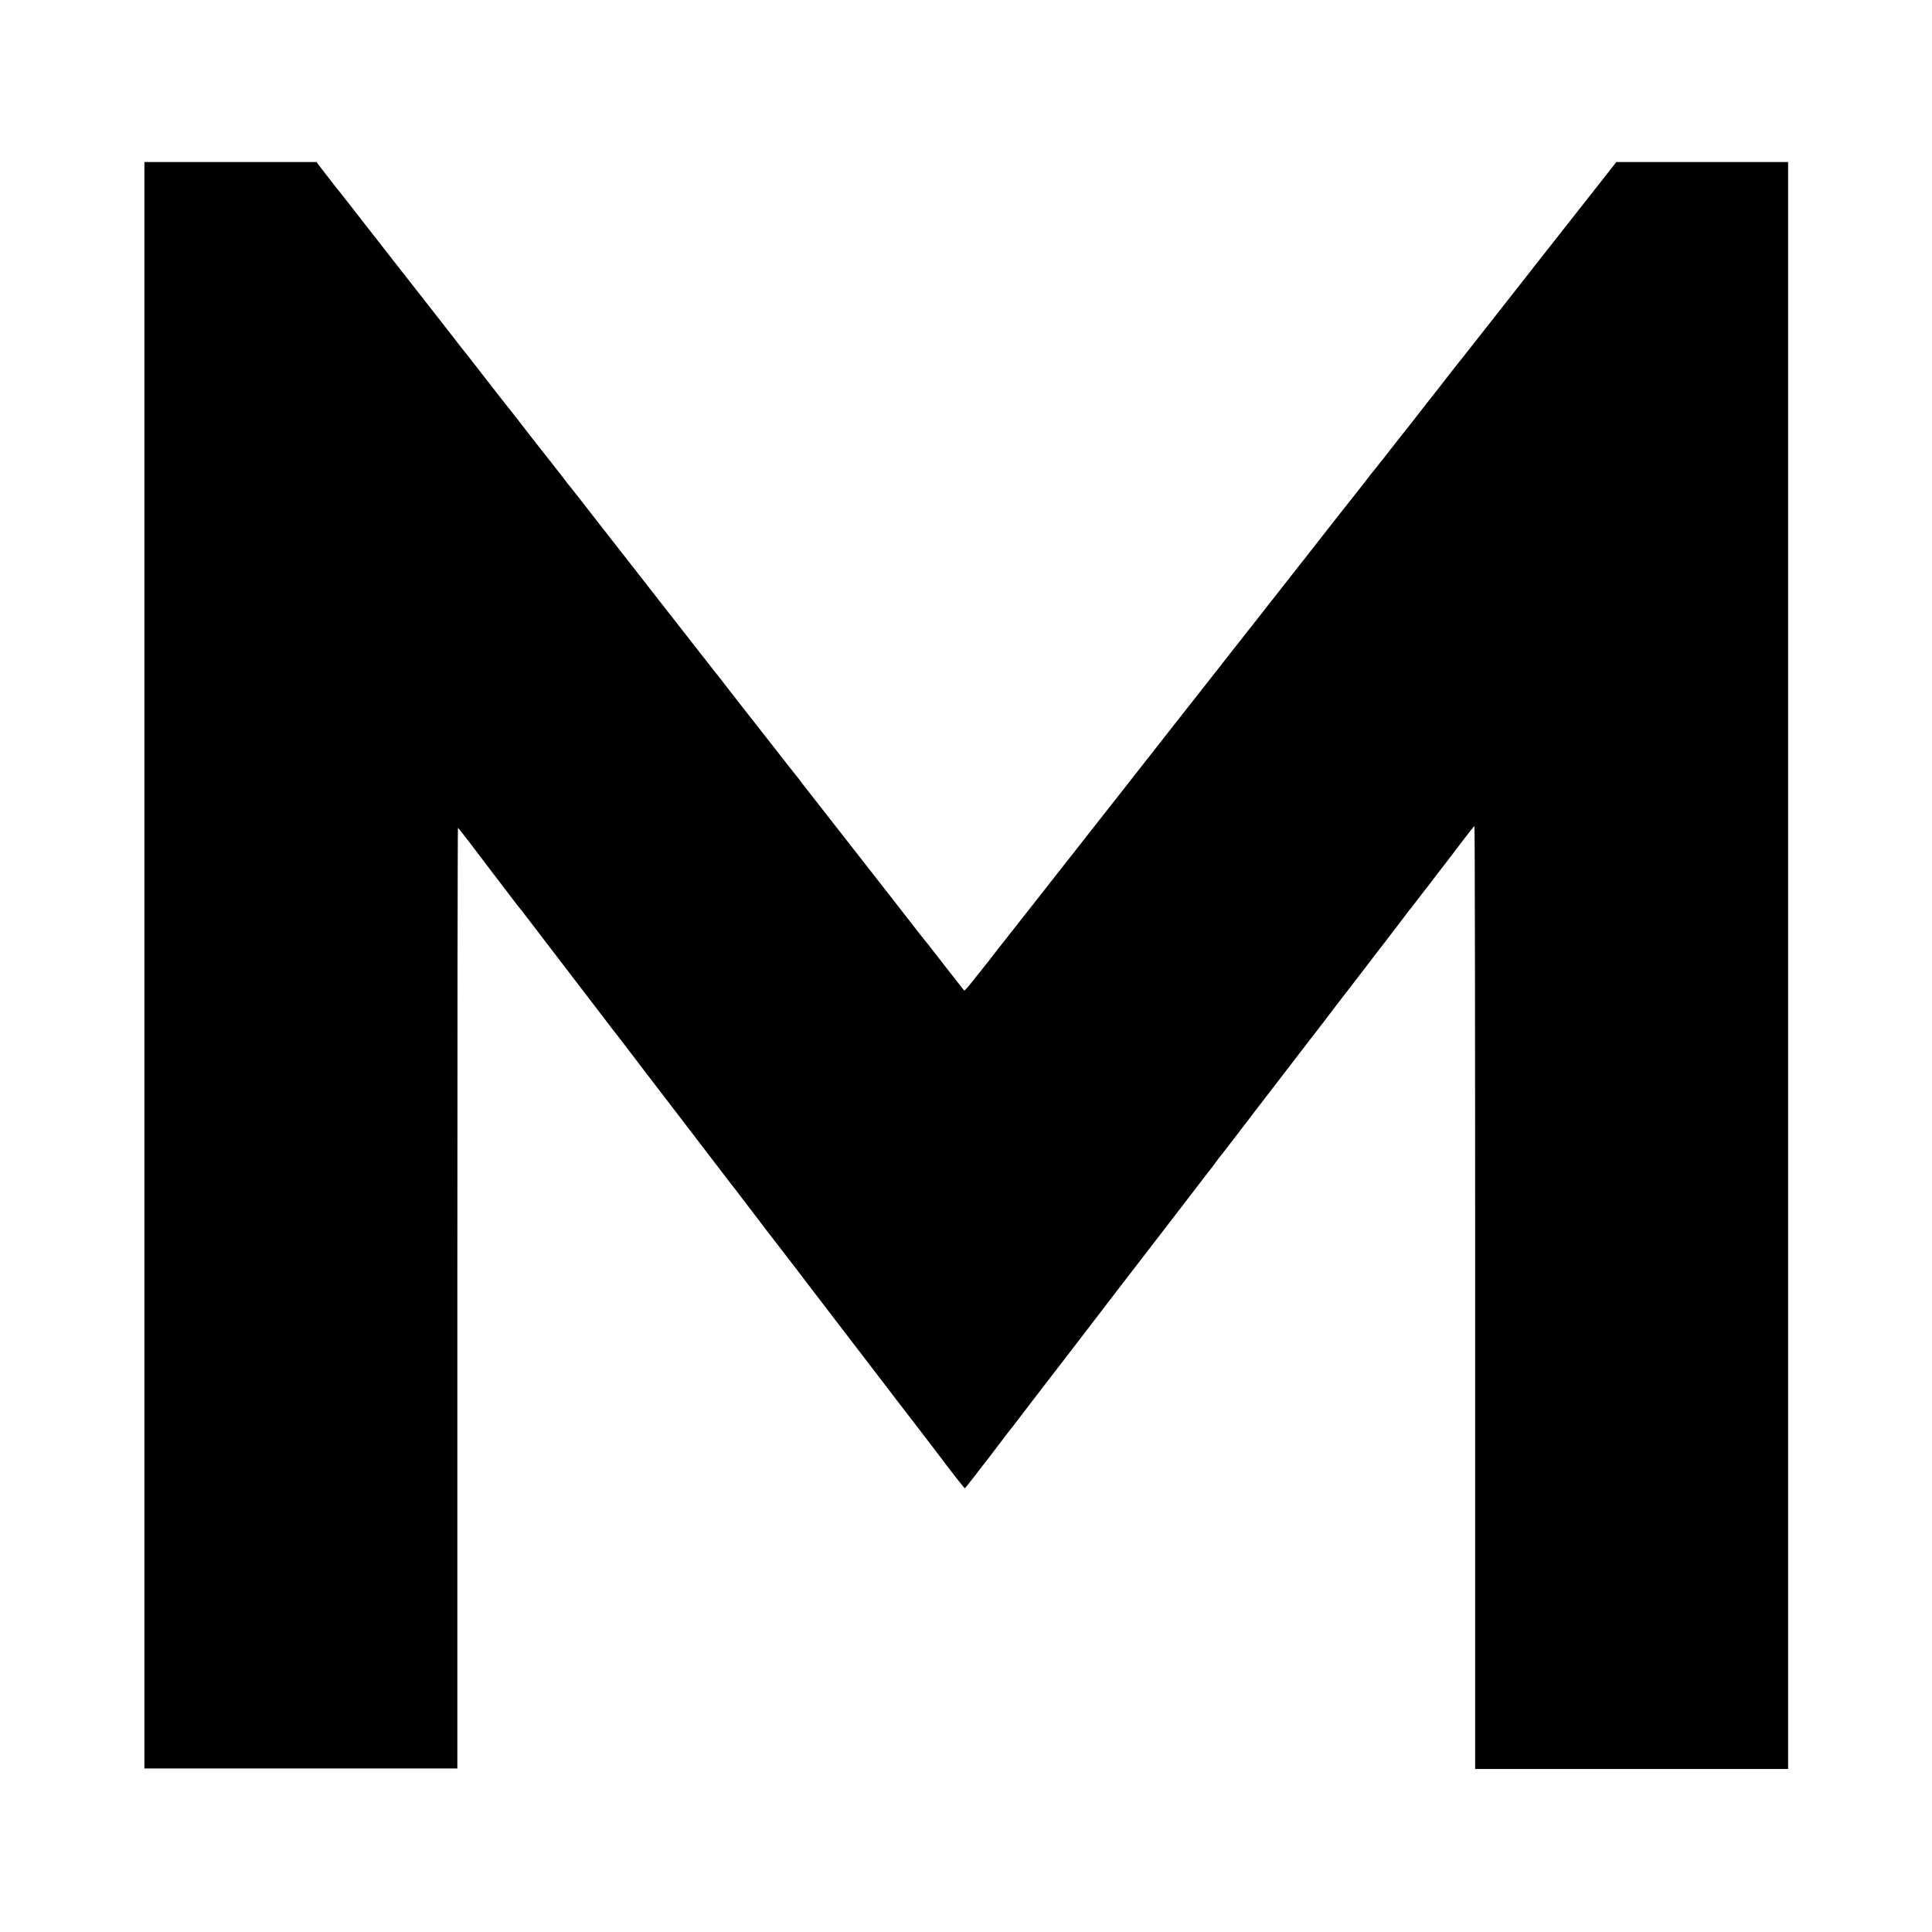
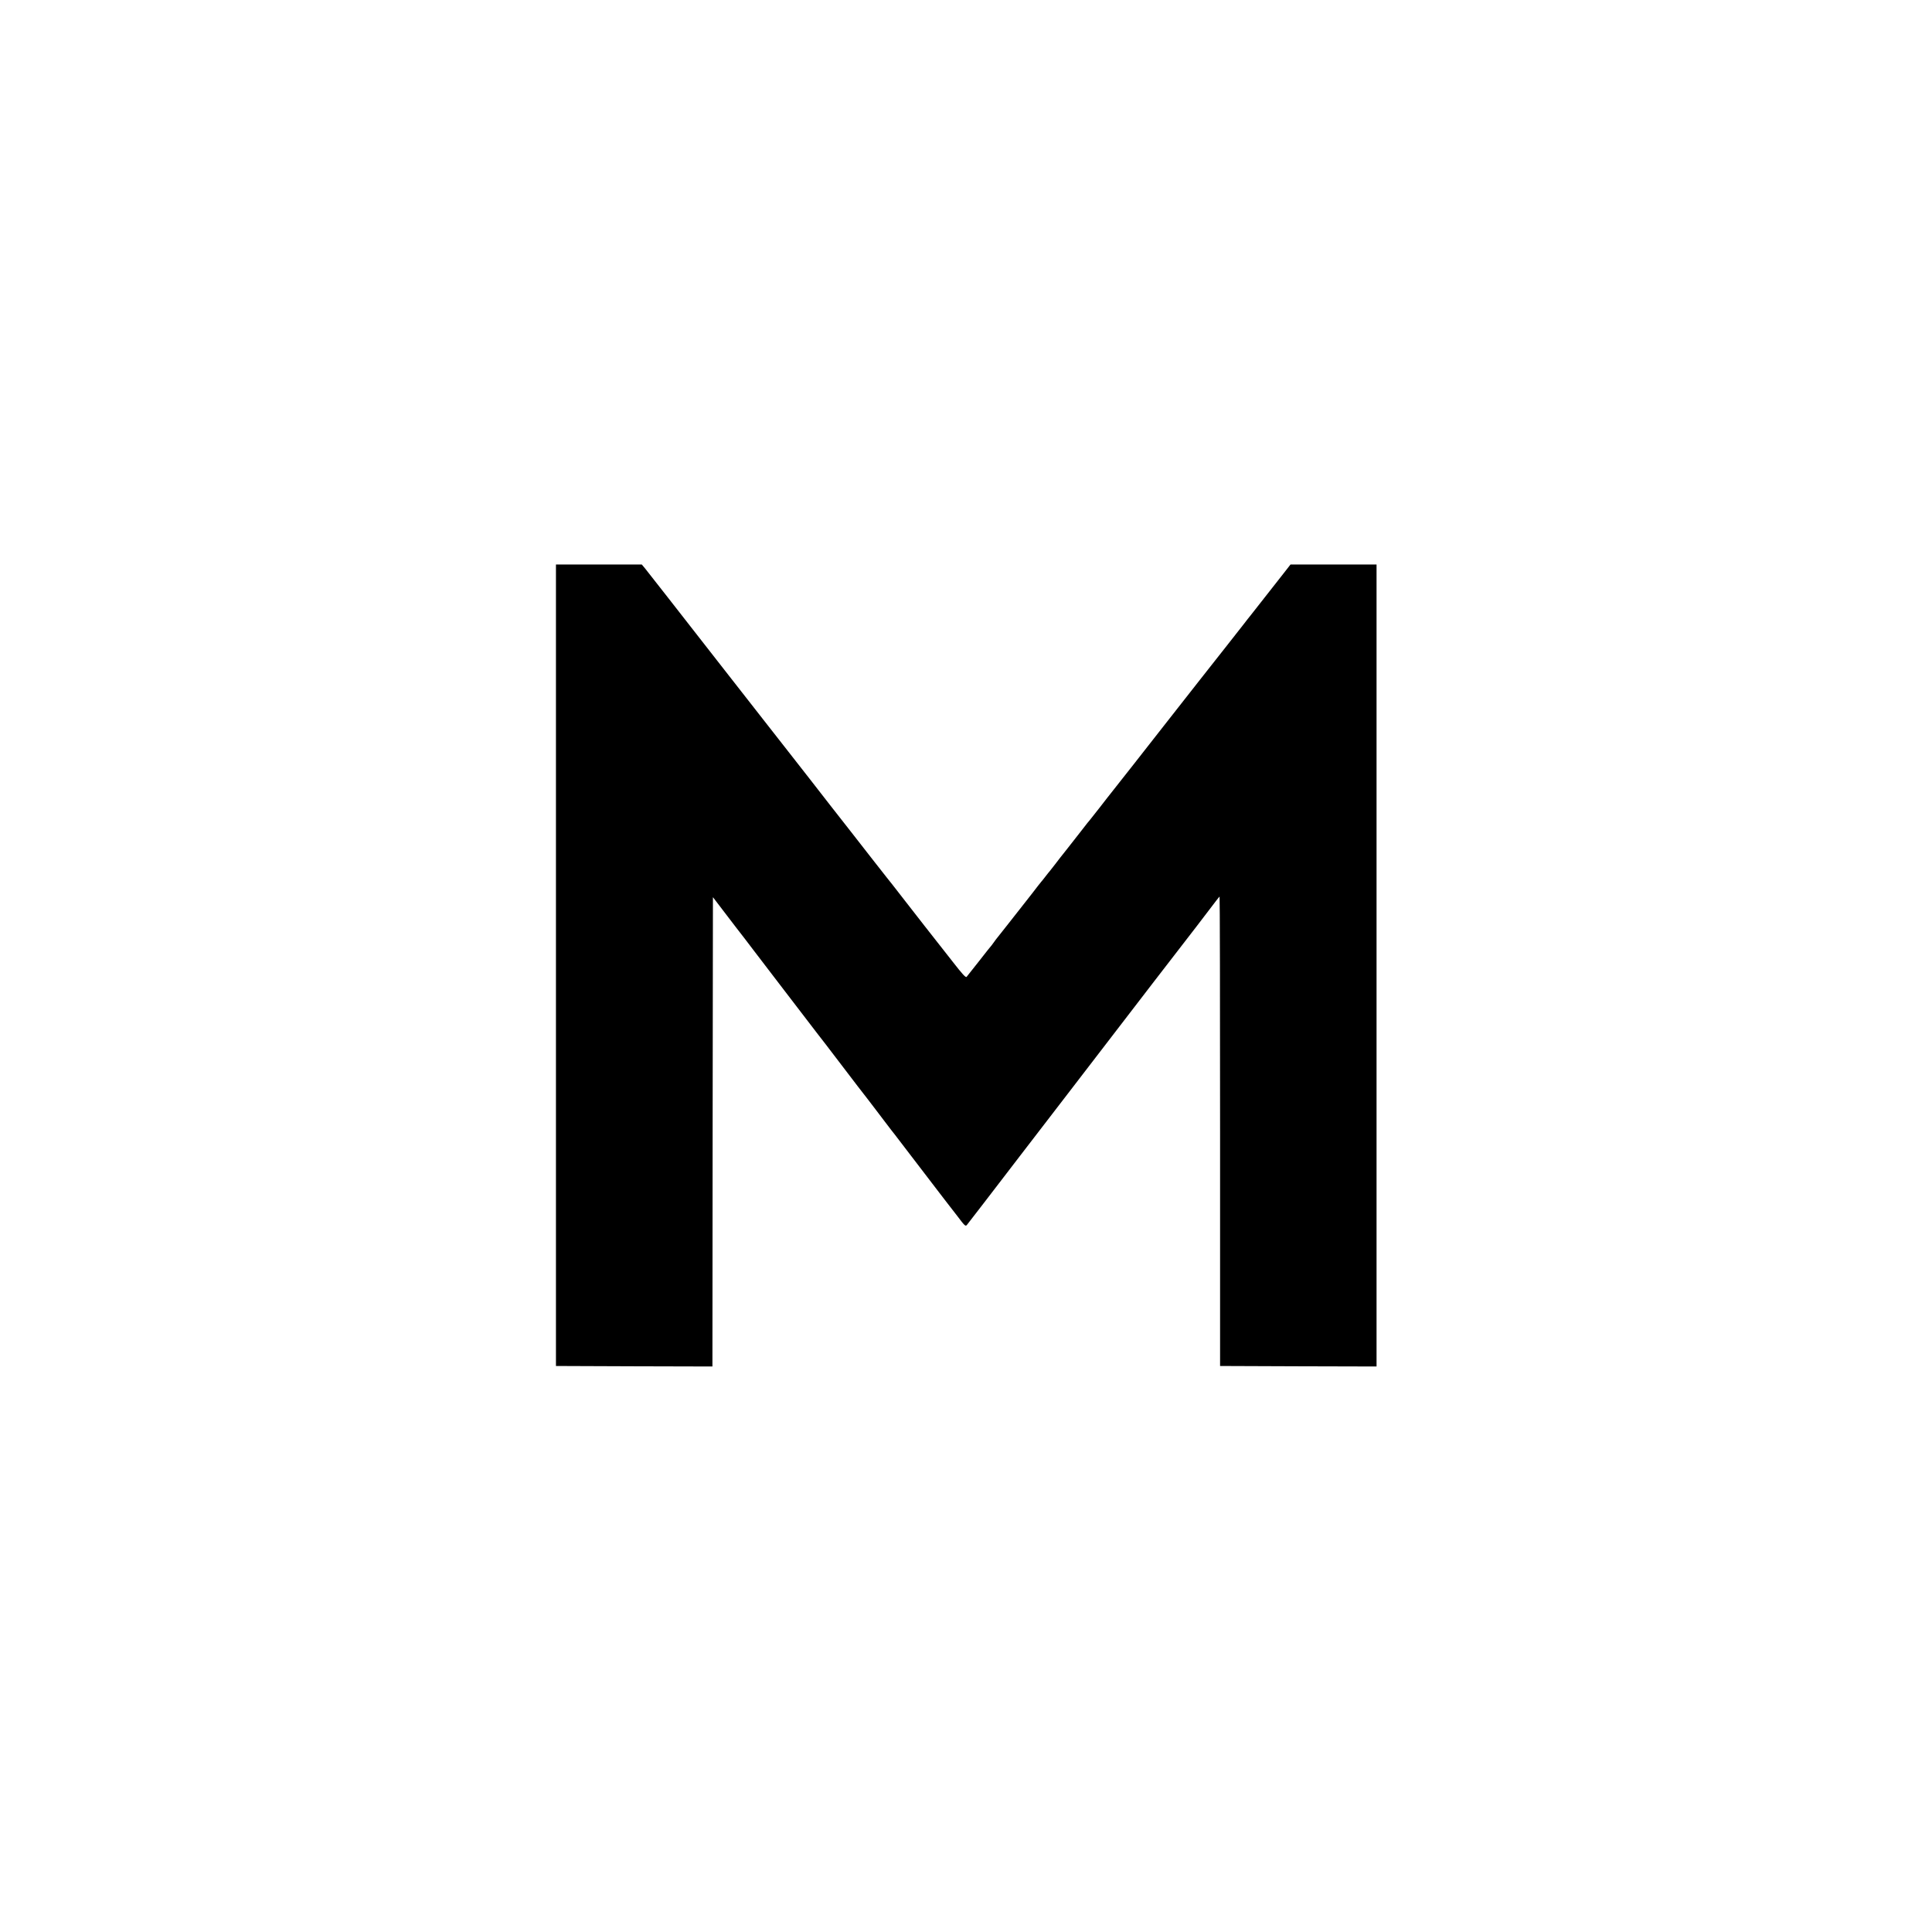
<svg xmlns="http://www.w3.org/2000/svg" version="1.0" width="1920pt" height="1920pt" viewBox="0 0 1920 1920" preserveAspectRatio="xMidYMid meet">
  <g transform="translate(0,1920) scale(0.1,-0.1)" fill="#000000" stroke="none">
-     <path d="M1435 9608 l0 -7983 1555 0 1555 0 0 4677 c0 2572 3 4674 6 4672 3 -2 59 -72 123 -156 64 -84 164 -216 223 -294 60 -77 142 -185 183 -240 41 -54 78 -101 81 -104 3 -3 57 -72 120 -155 62 -82 119 -157 126 -165 16 -20 429 -559 562 -734 59 -78 114 -150 123 -161 10 -11 72 -92 139 -180 154 -202 207 -272 574 -750 164 -214 342 -446 394 -515 52 -69 98 -127 101 -130 3 -3 39 -50 80 -105 41 -55 77 -102 80 -105 3 -3 32 -41 65 -85 33 -43 66 -86 72 -95 7 -8 78 -100 158 -205 80 -104 156 -203 168 -218 12 -16 54 -70 92 -121 39 -51 207 -271 375 -490 168 -219 347 -452 398 -519 51 -67 103 -135 116 -152 13 -16 94 -122 181 -235 86 -113 168 -220 183 -239 15 -19 43 -55 62 -81 105 -142 253 -330 258 -330 4 1 43 49 87 107 44 58 85 111 90 117 6 6 37 47 71 91 129 171 229 301 239 311 5 7 19 24 30 40 11 15 36 48 56 73 19 25 87 114 150 196 63 83 227 296 365 474 137 178 272 354 299 390 28 36 80 104 115 150 36 46 99 128 140 182 41 53 102 132 135 175 33 43 198 258 368 478 169 221 313 408 320 416 7 8 23 31 37 50 13 19 27 37 30 40 4 3 87 111 186 240 98 129 184 242 191 250 12 15 446 580 487 633 11 16 39 52 62 80 31 40 197 256 246 322 4 6 18 24 31 40 14 17 111 143 216 280 105 138 202 264 215 280 27 34 146 191 210 275 22 30 43 57 46 60 3 3 35 43 70 90 36 46 71 91 77 100 7 8 63 80 123 160 61 80 120 156 131 170 11 14 68 89 127 167 59 78 110 142 115 143 4 0 7 -2108 7 -4685 l0 -4685 1555 0 1555 0 0 7985 0 7985 -853 0 -854 0 -189 -241 c-104 -132 -196 -249 -204 -259 -8 -10 -51 -64 -95 -121 -108 -138 -243 -309 -263 -334 -9 -12 -39 -50 -67 -85 -27 -36 -55 -72 -62 -80 -7 -8 -35 -44 -63 -80 -28 -36 -56 -72 -63 -80 -7 -8 -95 -121 -196 -250 -255 -324 -410 -521 -430 -545 -9 -11 -39 -49 -66 -85 -27 -36 -55 -72 -62 -80 -17 -20 -214 -272 -267 -341 -24 -30 -50 -64 -59 -75 -9 -10 -62 -77 -118 -149 -55 -71 -108 -139 -117 -150 -10 -11 -33 -40 -52 -65 -19 -25 -37 -47 -40 -50 -3 -3 -28 -34 -55 -70 -28 -36 -55 -72 -62 -80 -17 -20 -474 -601 -523 -665 -21 -27 -69 -89 -107 -136 -37 -48 -106 -135 -153 -195 -47 -60 -92 -118 -101 -129 -10 -11 -59 -74 -110 -140 -51 -66 -95 -122 -98 -125 -3 -3 -28 -34 -56 -70 -27 -36 -55 -72 -62 -80 -7 -8 -108 -136 -224 -285 -320 -407 -374 -476 -515 -655 -71 -91 -134 -172 -141 -180 -35 -44 -151 -192 -173 -220 -14 -18 -70 -90 -125 -160 -55 -70 -111 -141 -125 -159 -14 -18 -30 -38 -35 -44 -6 -7 -70 -88 -143 -182 -73 -93 -138 -177 -145 -185 -6 -8 -37 -47 -67 -85 -30 -38 -60 -77 -67 -85 -32 -40 -110 -140 -131 -167 -12 -16 -33 -43 -46 -59 -13 -16 -128 -162 -255 -324 -127 -162 -237 -302 -244 -310 -7 -8 -26 -33 -42 -55 -16 -22 -32 -42 -35 -45 -3 -3 -21 -25 -40 -50 -19 -25 -37 -47 -40 -50 -3 -3 -36 -45 -74 -93 -38 -49 -72 -85 -75 -80 -9 10 -245 313 -315 403 -27 36 -56 72 -63 80 -8 8 -82 103 -166 211 -84 107 -164 211 -179 230 -15 19 -57 72 -93 119 -36 47 -71 92 -78 100 -13 16 -173 221 -477 610 -101 129 -193 247 -204 261 -12 14 -30 38 -41 53 -11 16 -25 33 -30 40 -6 6 -132 166 -280 356 -148 190 -275 352 -282 360 -7 8 -65 83 -129 165 -63 83 -126 163 -140 179 -13 16 -34 43 -46 59 -23 30 -230 294 -280 358 -37 47 -193 246 -226 289 -15 19 -101 130 -192 246 -91 116 -186 237 -211 270 -25 32 -88 113 -140 179 -52 66 -103 132 -114 146 -38 51 -229 294 -234 299 -4 3 -26 32 -51 65 -25 33 -52 69 -62 80 -9 11 -46 58 -82 105 -37 47 -72 92 -79 100 -25 31 -183 233 -202 259 -17 24 -105 135 -142 181 -16 19 -175 223 -211 270 -15 19 -62 80 -105 135 -43 55 -84 107 -90 115 -7 9 -28 36 -48 60 -19 25 -60 77 -89 115 -30 39 -160 205 -289 370 -130 165 -277 354 -329 420 -51 66 -105 135 -120 154 -15 19 -54 69 -87 111 -130 168 -340 436 -350 446 -5 6 -48 62 -95 123 l-85 111 -855 0 -855 0 0 -7982z" />
+     <path d="M5525 9608 l0 -3983 777 -3 778 -2 2 2332 3 2332 126 -165 c69 -90 154 -202 190 -247 35 -46 75 -99 89 -117 26 -35 178 -233 306 -400 93 -121 210 -273 318 -415 45 -58 86 -112 93 -120 10 -12 232 -303 316 -414 12 -16 56 -72 97 -125 40 -53 116 -151 166 -218 51 -68 98 -128 104 -135 9 -11 150 -195 437 -571 38 -49 75 -97 83 -108 8 -10 53 -68 100 -129 80 -106 85 -110 100 -92 40 51 239 309 526 684 357 465 457 594 479 623 26 33 219 284 849 1105 231 299 424 550 430 557 6 7 58 75 116 152 58 77 107 140 110 141 3 0 5 -1050 5 -2332 l0 -2333 778 -3 777 -2 0 3985 0 3985 -428 0 -427 0 -75 -96 c-115 -147 -278 -354 -318 -405 -21 -25 -48 -61 -62 -79 -14 -18 -89 -114 -168 -214 -78 -100 -202 -257 -275 -349 -221 -282 -299 -381 -368 -469 -36 -45 -173 -220 -304 -388 -132 -168 -244 -310 -250 -317 -14 -17 -23 -29 -80 -103 -64 -82 -78 -100 -90 -114 -6 -6 -46 -56 -88 -111 -43 -55 -84 -107 -90 -115 -7 -8 -28 -35 -47 -60 -19 -25 -39 -50 -45 -57 -16 -19 -27 -34 -80 -103 -28 -36 -52 -67 -55 -70 -3 -3 -21 -25 -40 -50 -19 -25 -37 -47 -40 -50 -3 -3 -19 -23 -36 -45 -16 -22 -74 -96 -129 -166 -55 -69 -136 -172 -180 -229 -44 -56 -87 -110 -95 -120 -8 -10 -22 -28 -30 -40 -8 -12 -20 -28 -25 -34 -6 -6 -62 -76 -124 -156 -63 -80 -119 -151 -125 -158 -9 -9 -40 24 -141 154 -120 153 -249 317 -278 354 -7 8 -91 116 -187 240 -96 124 -182 234 -192 245 -17 21 -98 125 -135 172 -11 15 -107 138 -213 273 -226 288 -196 250 -406 520 -92 118 -191 244 -219 280 -29 36 -133 169 -231 295 -99 127 -294 376 -434 555 -319 408 -505 646 -535 685 -82 105 -200 256 -226 288 l-31 37 -426 0 -427 0 0 -3982z" />
  </g>
</svg>
